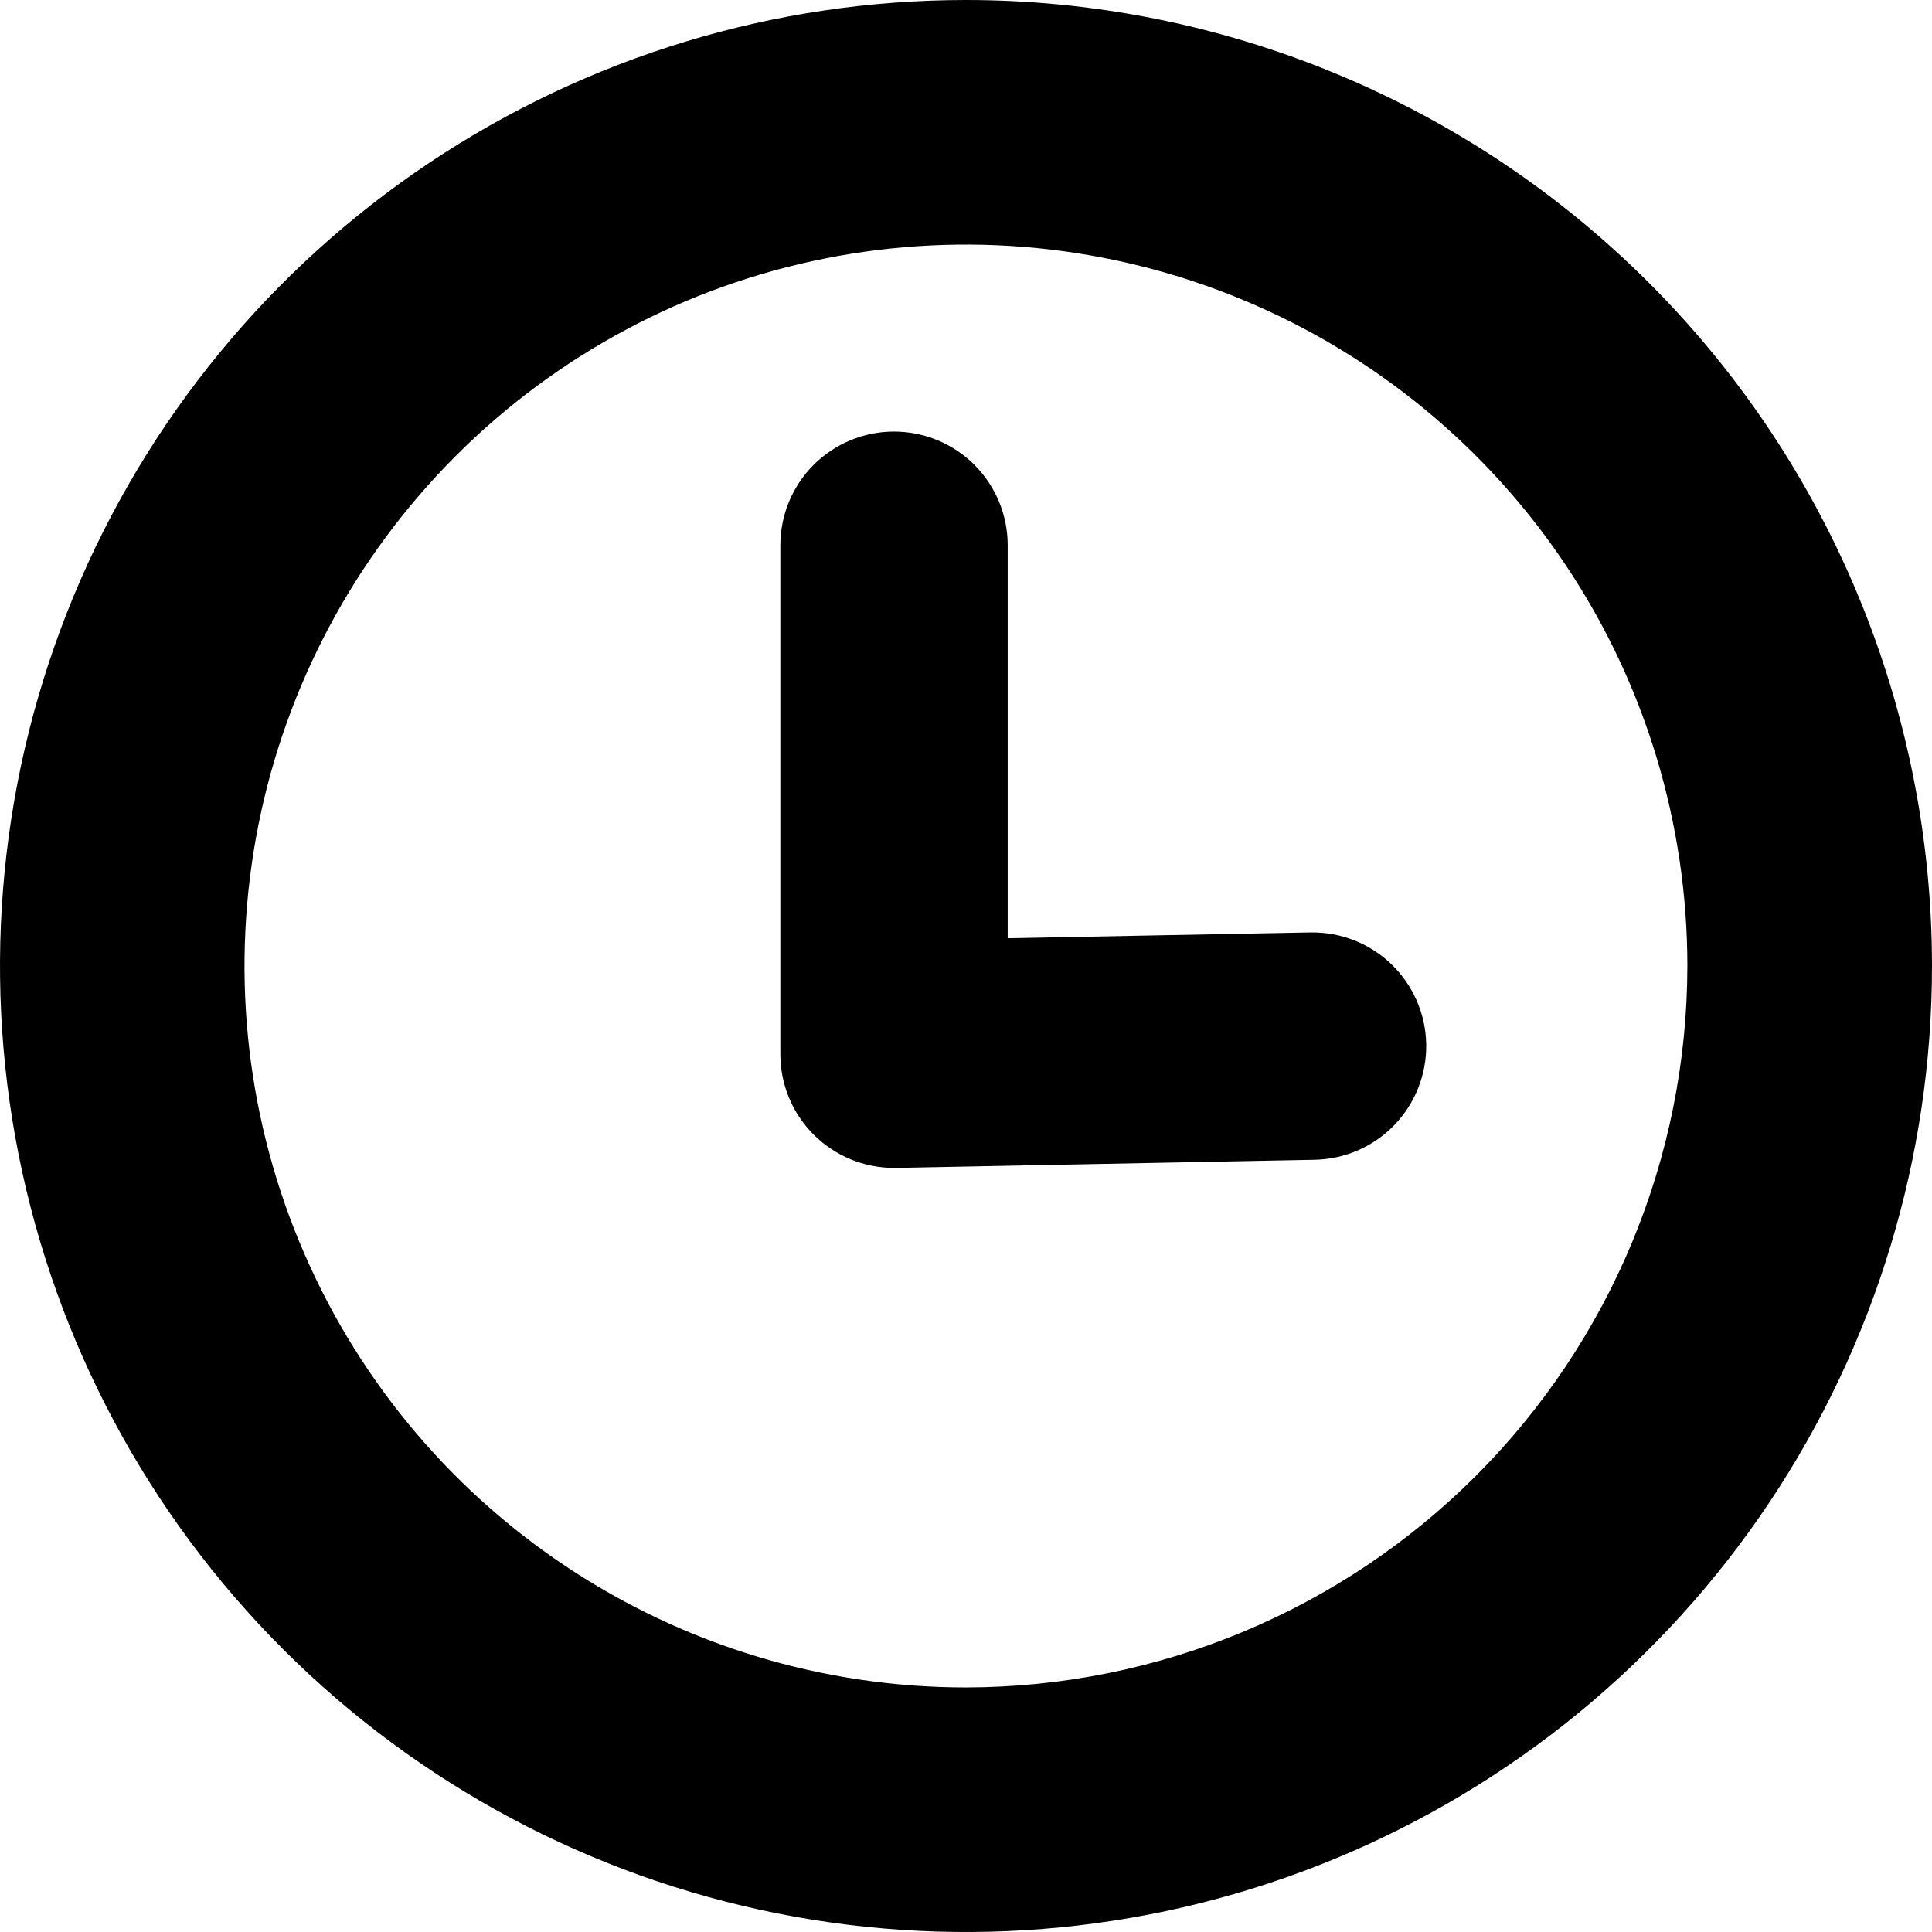
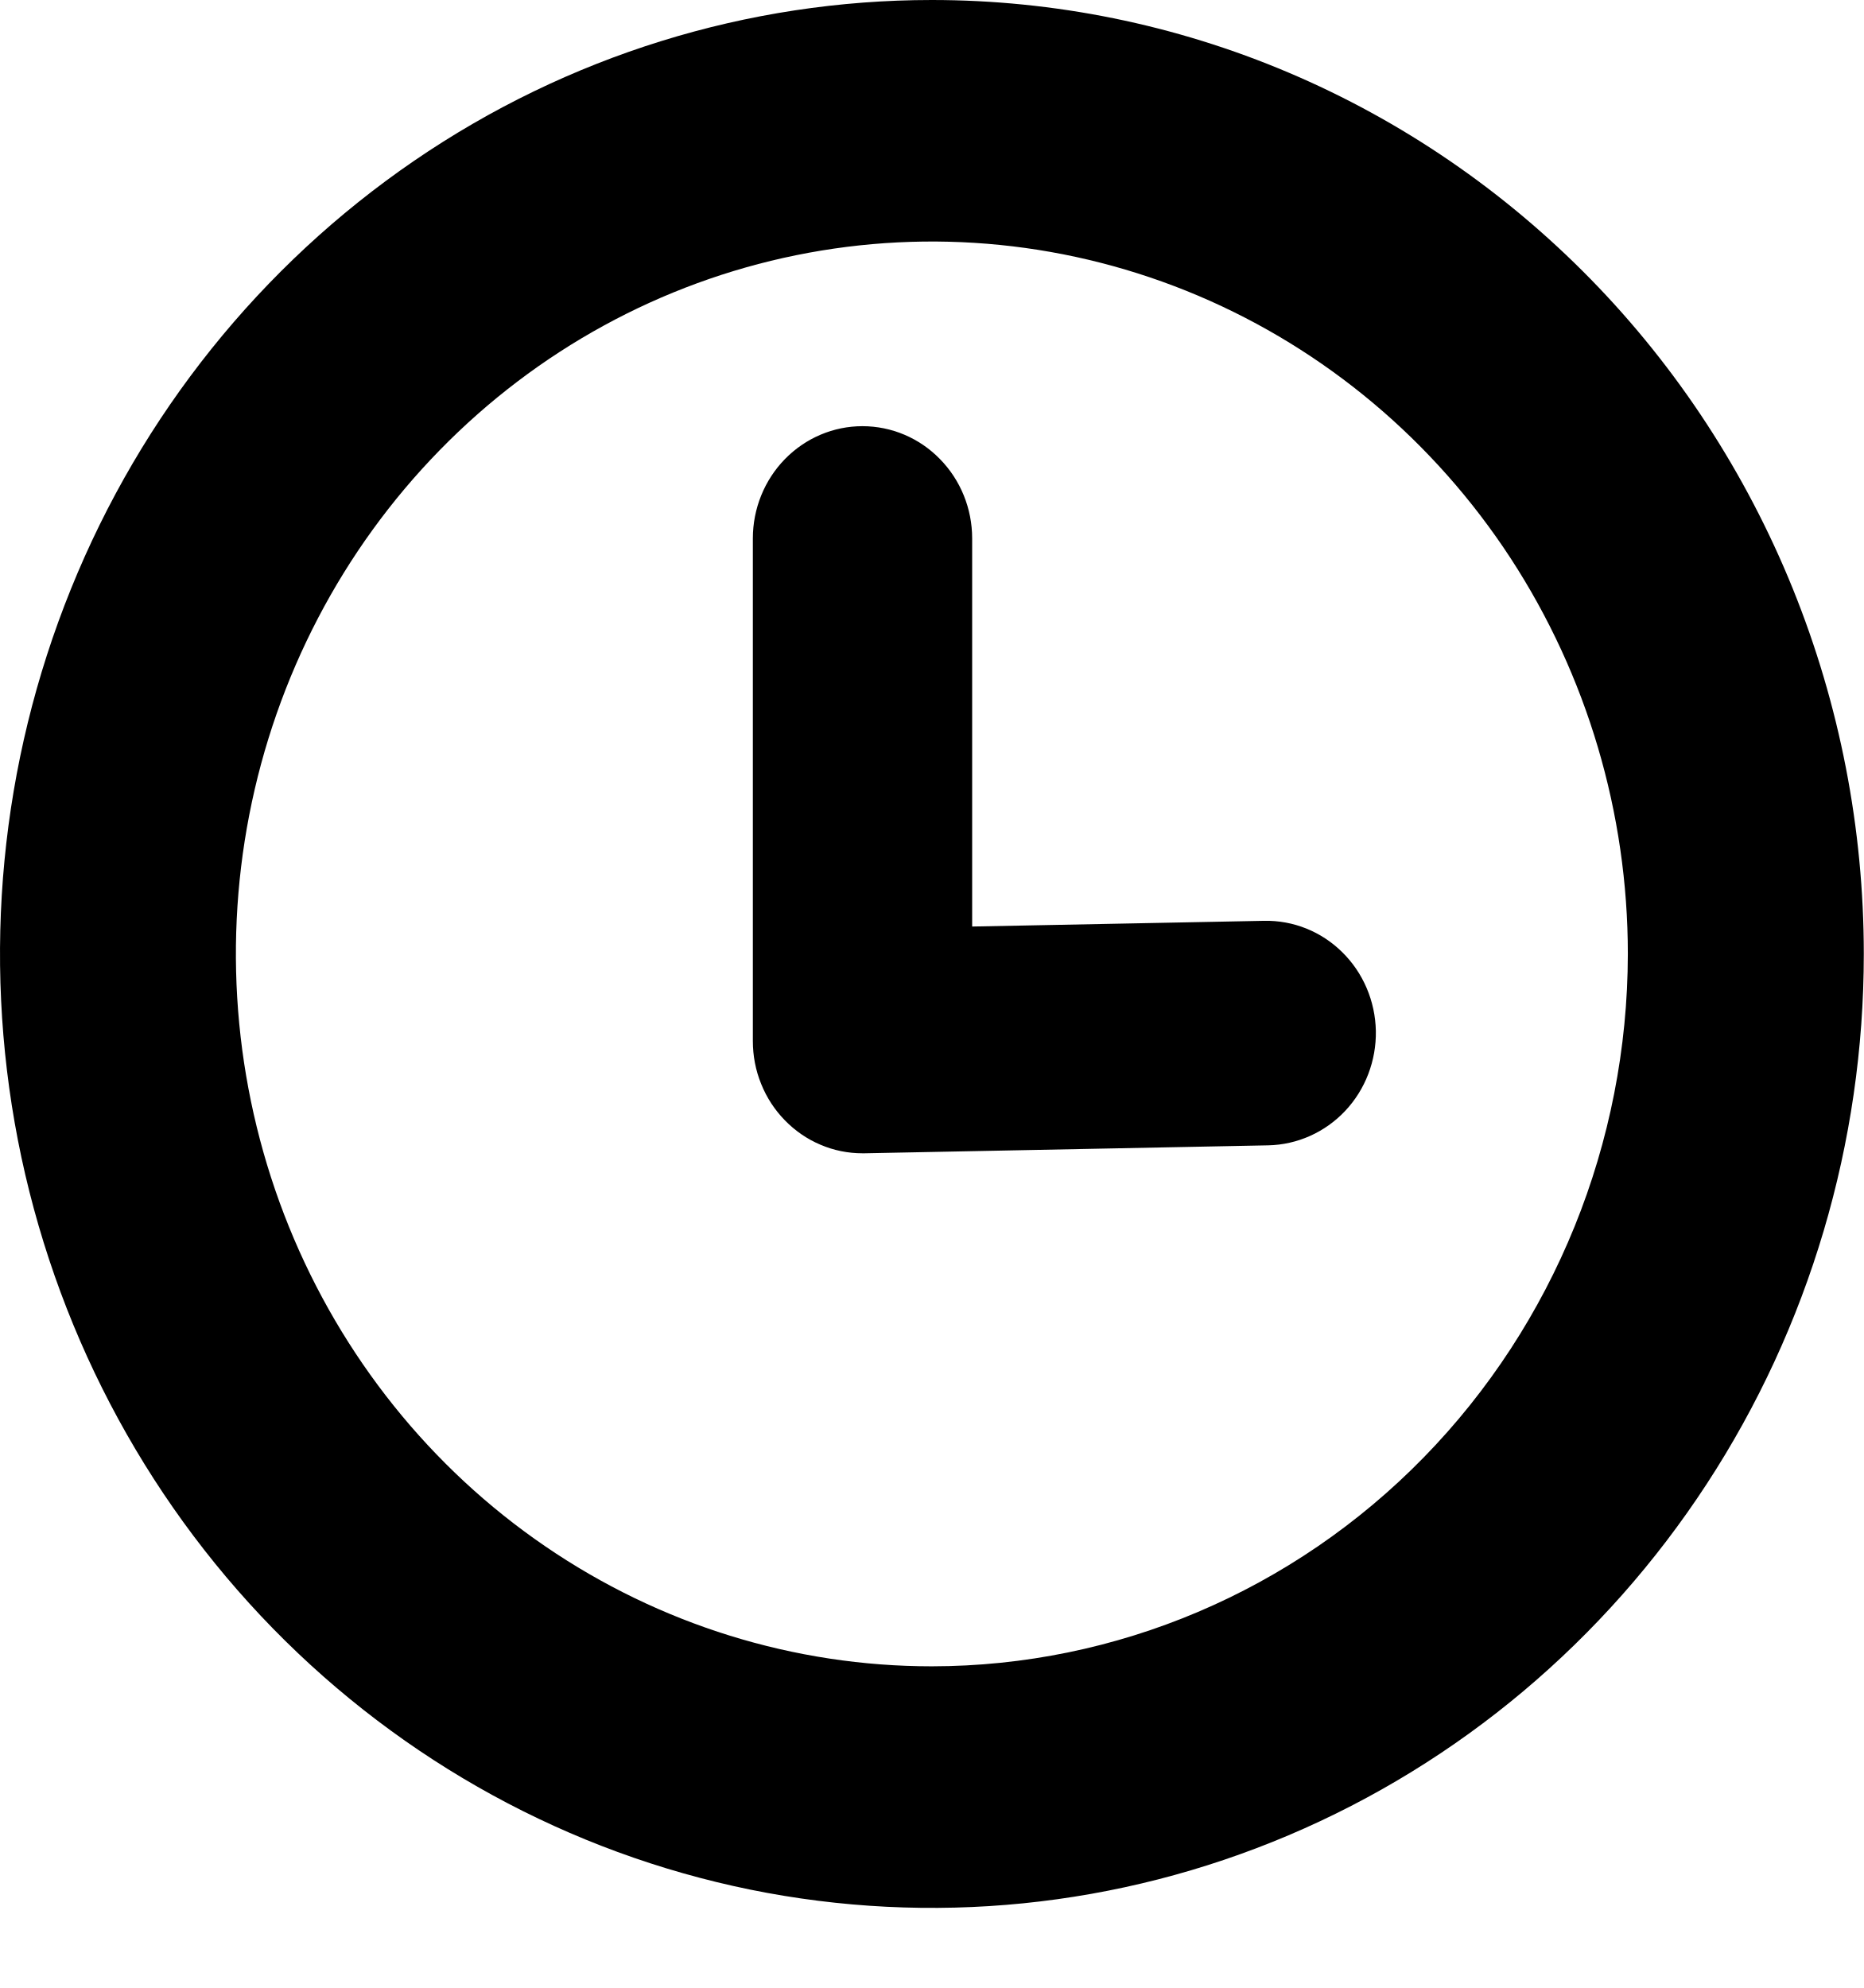
- <svg xmlns="http://www.w3.org/2000/svg" viewBox="0 0 55 55">
-   <path d="M27.498 1.60588e-07C22.059 0 16.742 1.614 12.22 4.636C7.698 7.657 4.174 11.953 2.093 16.977C0.012 22.002 -0.533 27.532 0.529 32.866C1.59 38.2 4.209 43.1 8.055 46.946C11.901 50.792 16.801 53.411 22.135 54.472C27.47 55.533 32.999 54.988 38.024 52.907C43.049 50.825 47.343 47.301 50.365 42.779C53.387 38.256 55 32.94 55 27.501C55 23.889 54.289 20.313 52.907 16.976C51.525 13.639 49.499 10.607 46.945 8.054C44.391 5.5 41.359 3.474 38.023 2.093C34.686 0.711 31.11 -0 27.498 1.60588e-07ZM27.498 48.038C23.436 48.038 19.465 46.833 16.088 44.576C12.71 42.32 10.078 39.112 8.524 35.359C6.969 31.607 6.563 27.477 7.355 23.493C8.147 19.509 10.104 15.85 12.976 12.978C15.848 10.105 19.507 8.149 23.491 7.357C27.475 6.565 31.605 6.971 35.357 8.526C39.11 10.08 42.318 12.713 44.575 16.09C46.831 19.467 48.036 23.438 48.036 27.5C48.03 32.945 45.864 38.166 42.014 42.016C38.163 45.866 32.943 48.032 27.498 48.038ZM37.305 26.544L28.687 26.709V15.521C28.687 14.663 28.346 13.84 27.739 13.233C27.132 12.627 26.309 12.286 25.451 12.286C24.593 12.286 23.77 12.627 23.163 13.233C22.556 13.84 22.215 14.663 22.215 15.521V30.009C22.215 30.434 22.298 30.855 22.46 31.248C22.623 31.641 22.861 31.998 23.162 32.299C23.462 32.6 23.819 32.838 24.212 33.001C24.605 33.164 25.026 33.248 25.451 33.248H25.511L37.427 33.016C38.285 33 39.102 32.643 39.697 32.025C40.292 31.406 40.617 30.577 40.601 29.718C40.584 28.86 40.227 28.044 39.609 27.448C38.99 26.853 38.161 26.528 37.303 26.545L37.305 26.544Z" fill="black" />
+ <svg xmlns="http://www.w3.org/2000/svg" viewBox="0 0 15 16">
+   <path d="M7.499 4.48336e-08C6.016 0 4.566 0.45 3.333 1.294C2.1 2.138 1.138 3.337 0.571 4.74C0.003 6.143 -0.145 7.686 0.144 9.176C0.434 10.665 1.148 12.033 2.197 13.107C3.246 14.18 4.582 14.911 6.037 15.208C7.492 15.504 9 15.352 10.37 14.771C11.741 14.19 12.912 13.206 13.736 11.943C14.56 10.681 15 9.196 15 7.678C15 6.669 14.806 5.671 14.429 4.739C14.052 3.808 13.5 2.961 12.803 2.248C12.107 1.536 11.28 0.97 10.37 0.584C9.46 0.198 8.484 -0 7.499 4.48336e-08ZM7.499 13.411C6.392 13.411 5.309 13.075 4.388 12.445C3.466 11.815 2.749 10.919 2.325 9.872C1.901 8.824 1.79 7.671 2.006 6.559C2.222 5.447 2.755 4.425 3.539 3.623C4.322 2.821 5.32 2.275 6.407 2.054C7.493 1.833 8.619 1.946 9.643 2.38C10.666 2.814 11.541 3.549 12.157 4.492C12.772 5.435 13.101 6.544 13.101 7.678C13.099 9.198 12.508 10.655 11.458 11.73C10.408 12.805 8.984 13.41 7.499 13.411ZM10.174 7.411L7.824 7.457V4.333C7.824 4.094 7.731 3.864 7.565 3.695C7.4 3.525 7.175 3.43 6.941 3.43C6.707 3.43 6.483 3.525 6.317 3.695C6.152 3.864 6.059 4.094 6.059 4.333V8.378C6.059 8.497 6.081 8.614 6.126 8.724C6.17 8.834 6.235 8.933 6.317 9.017C6.399 9.101 6.496 9.168 6.603 9.213C6.71 9.259 6.825 9.282 6.941 9.282H6.958L10.207 9.218C10.441 9.213 10.664 9.113 10.826 8.941C10.989 8.768 11.077 8.536 11.073 8.297C11.068 8.057 10.971 7.829 10.802 7.663C10.634 7.497 10.408 7.406 10.173 7.411L10.174 7.411Z" />
</svg>
